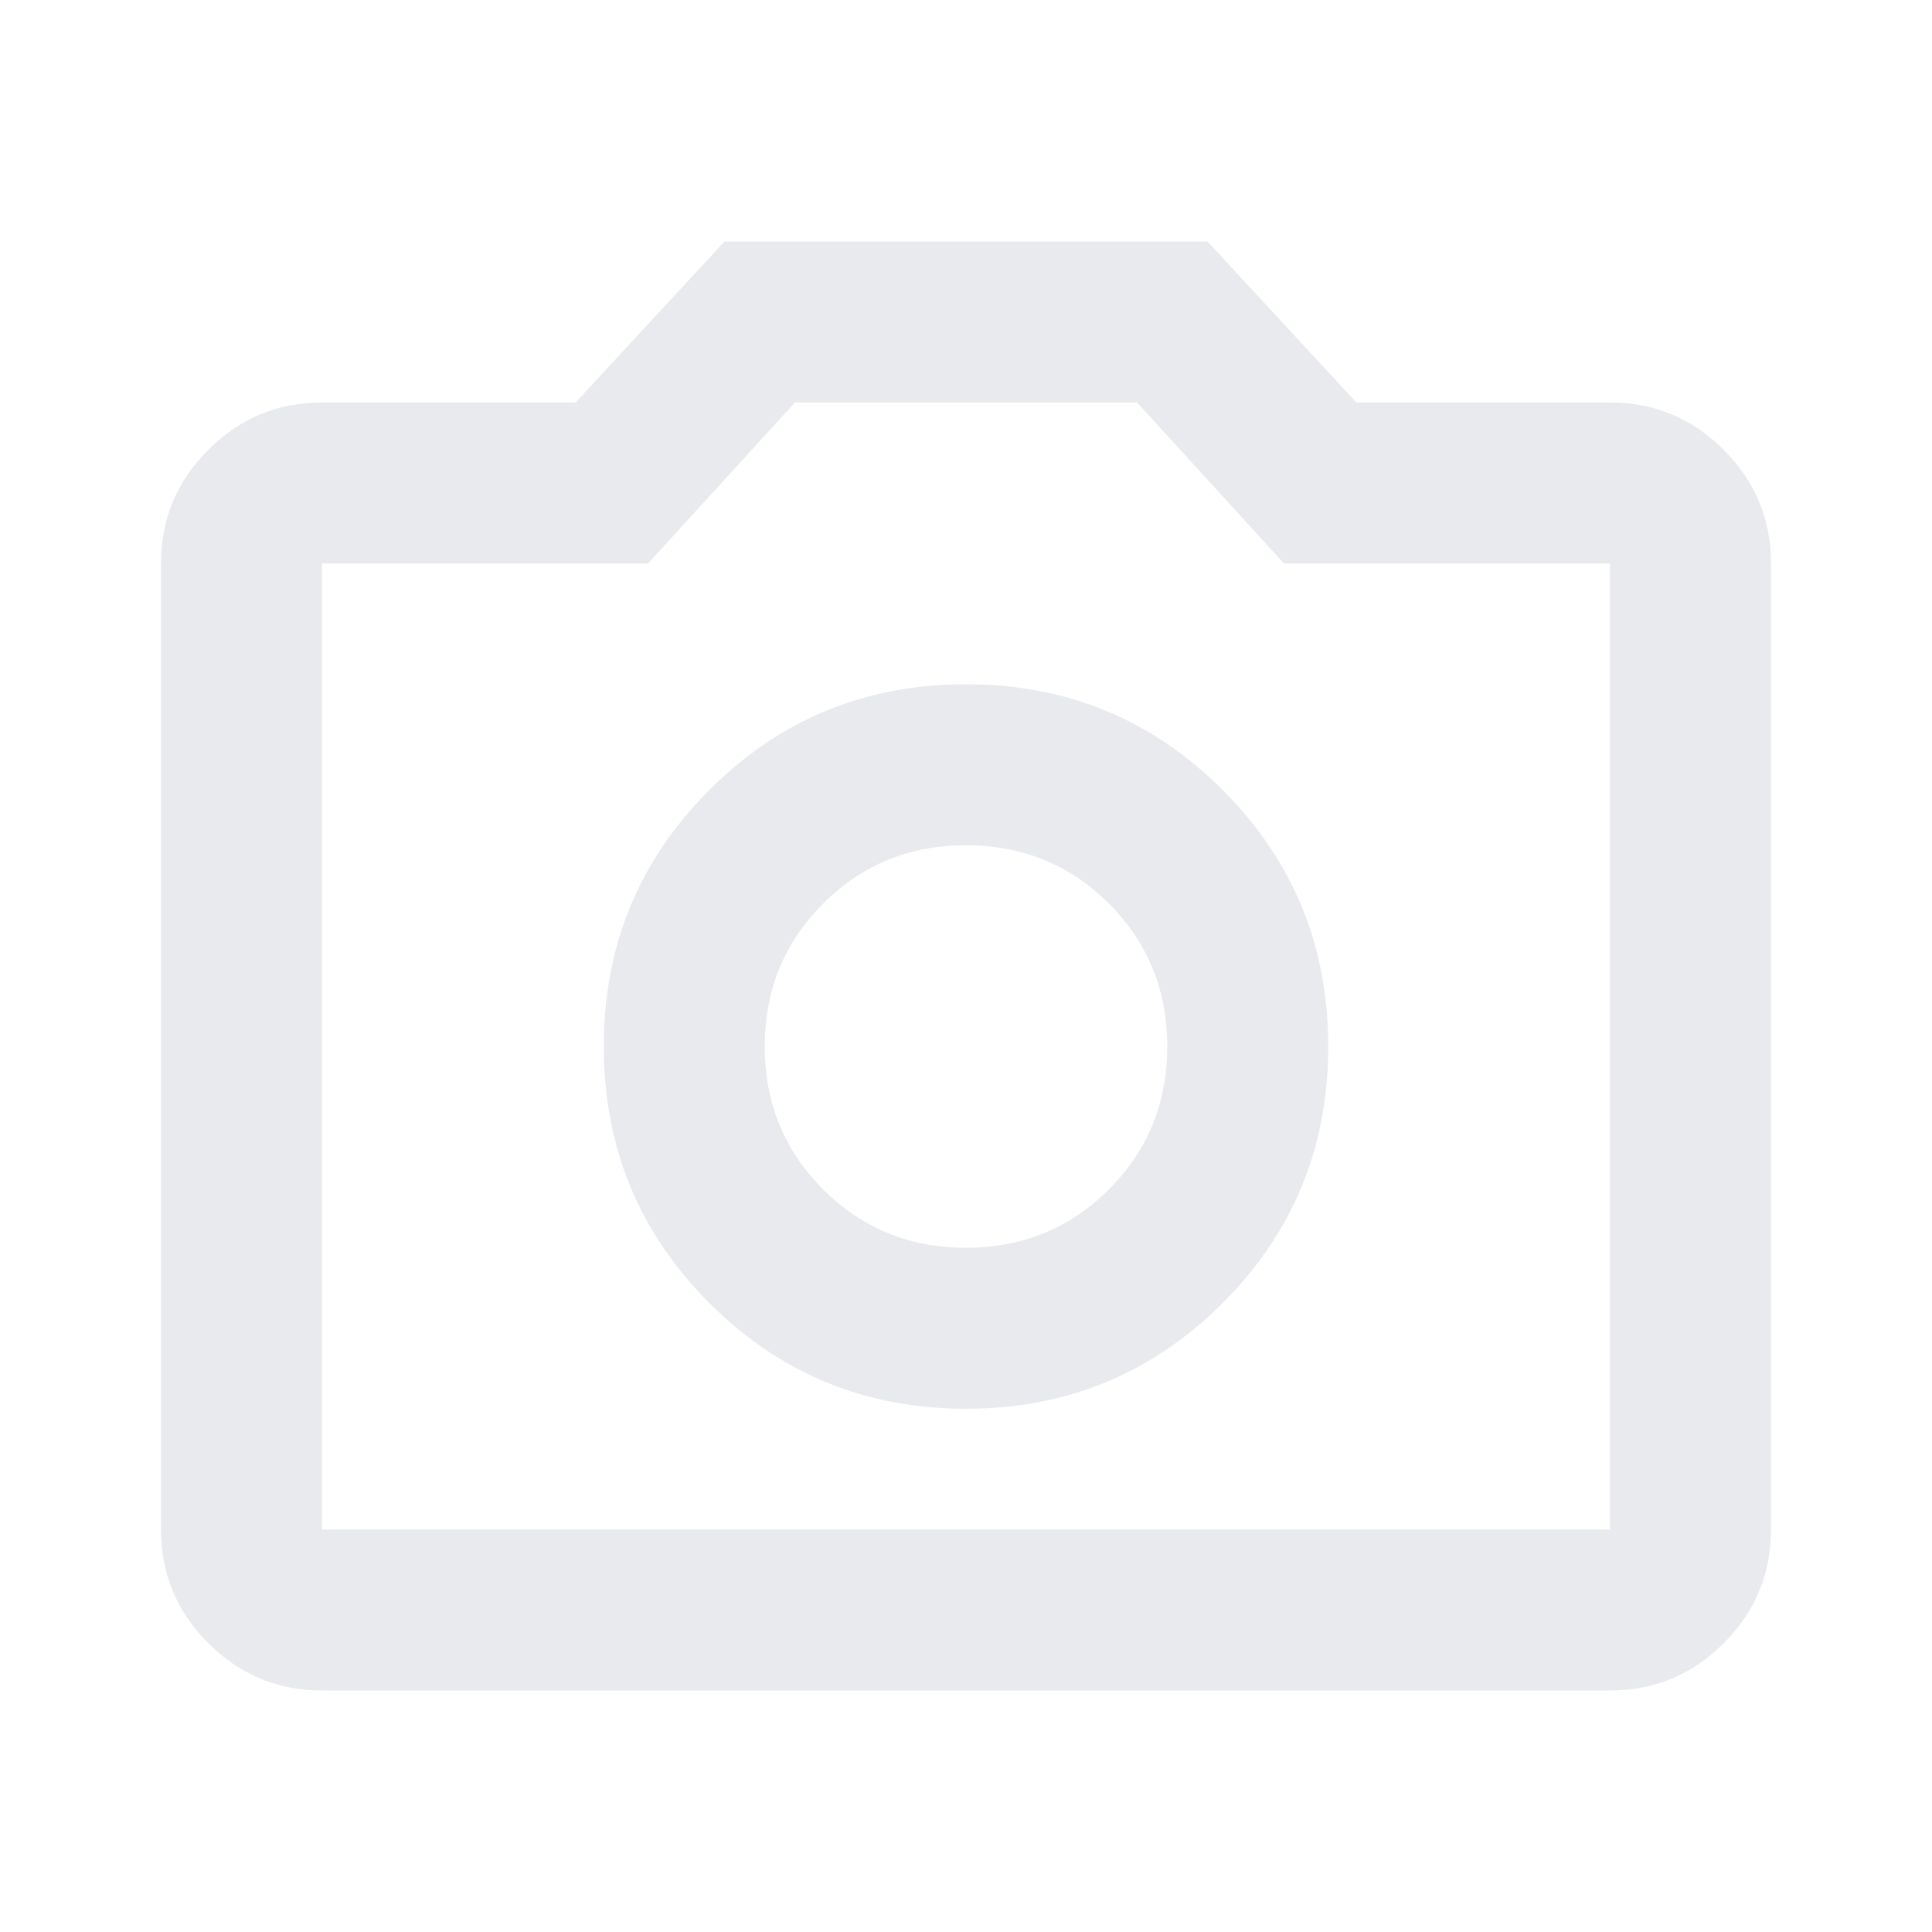
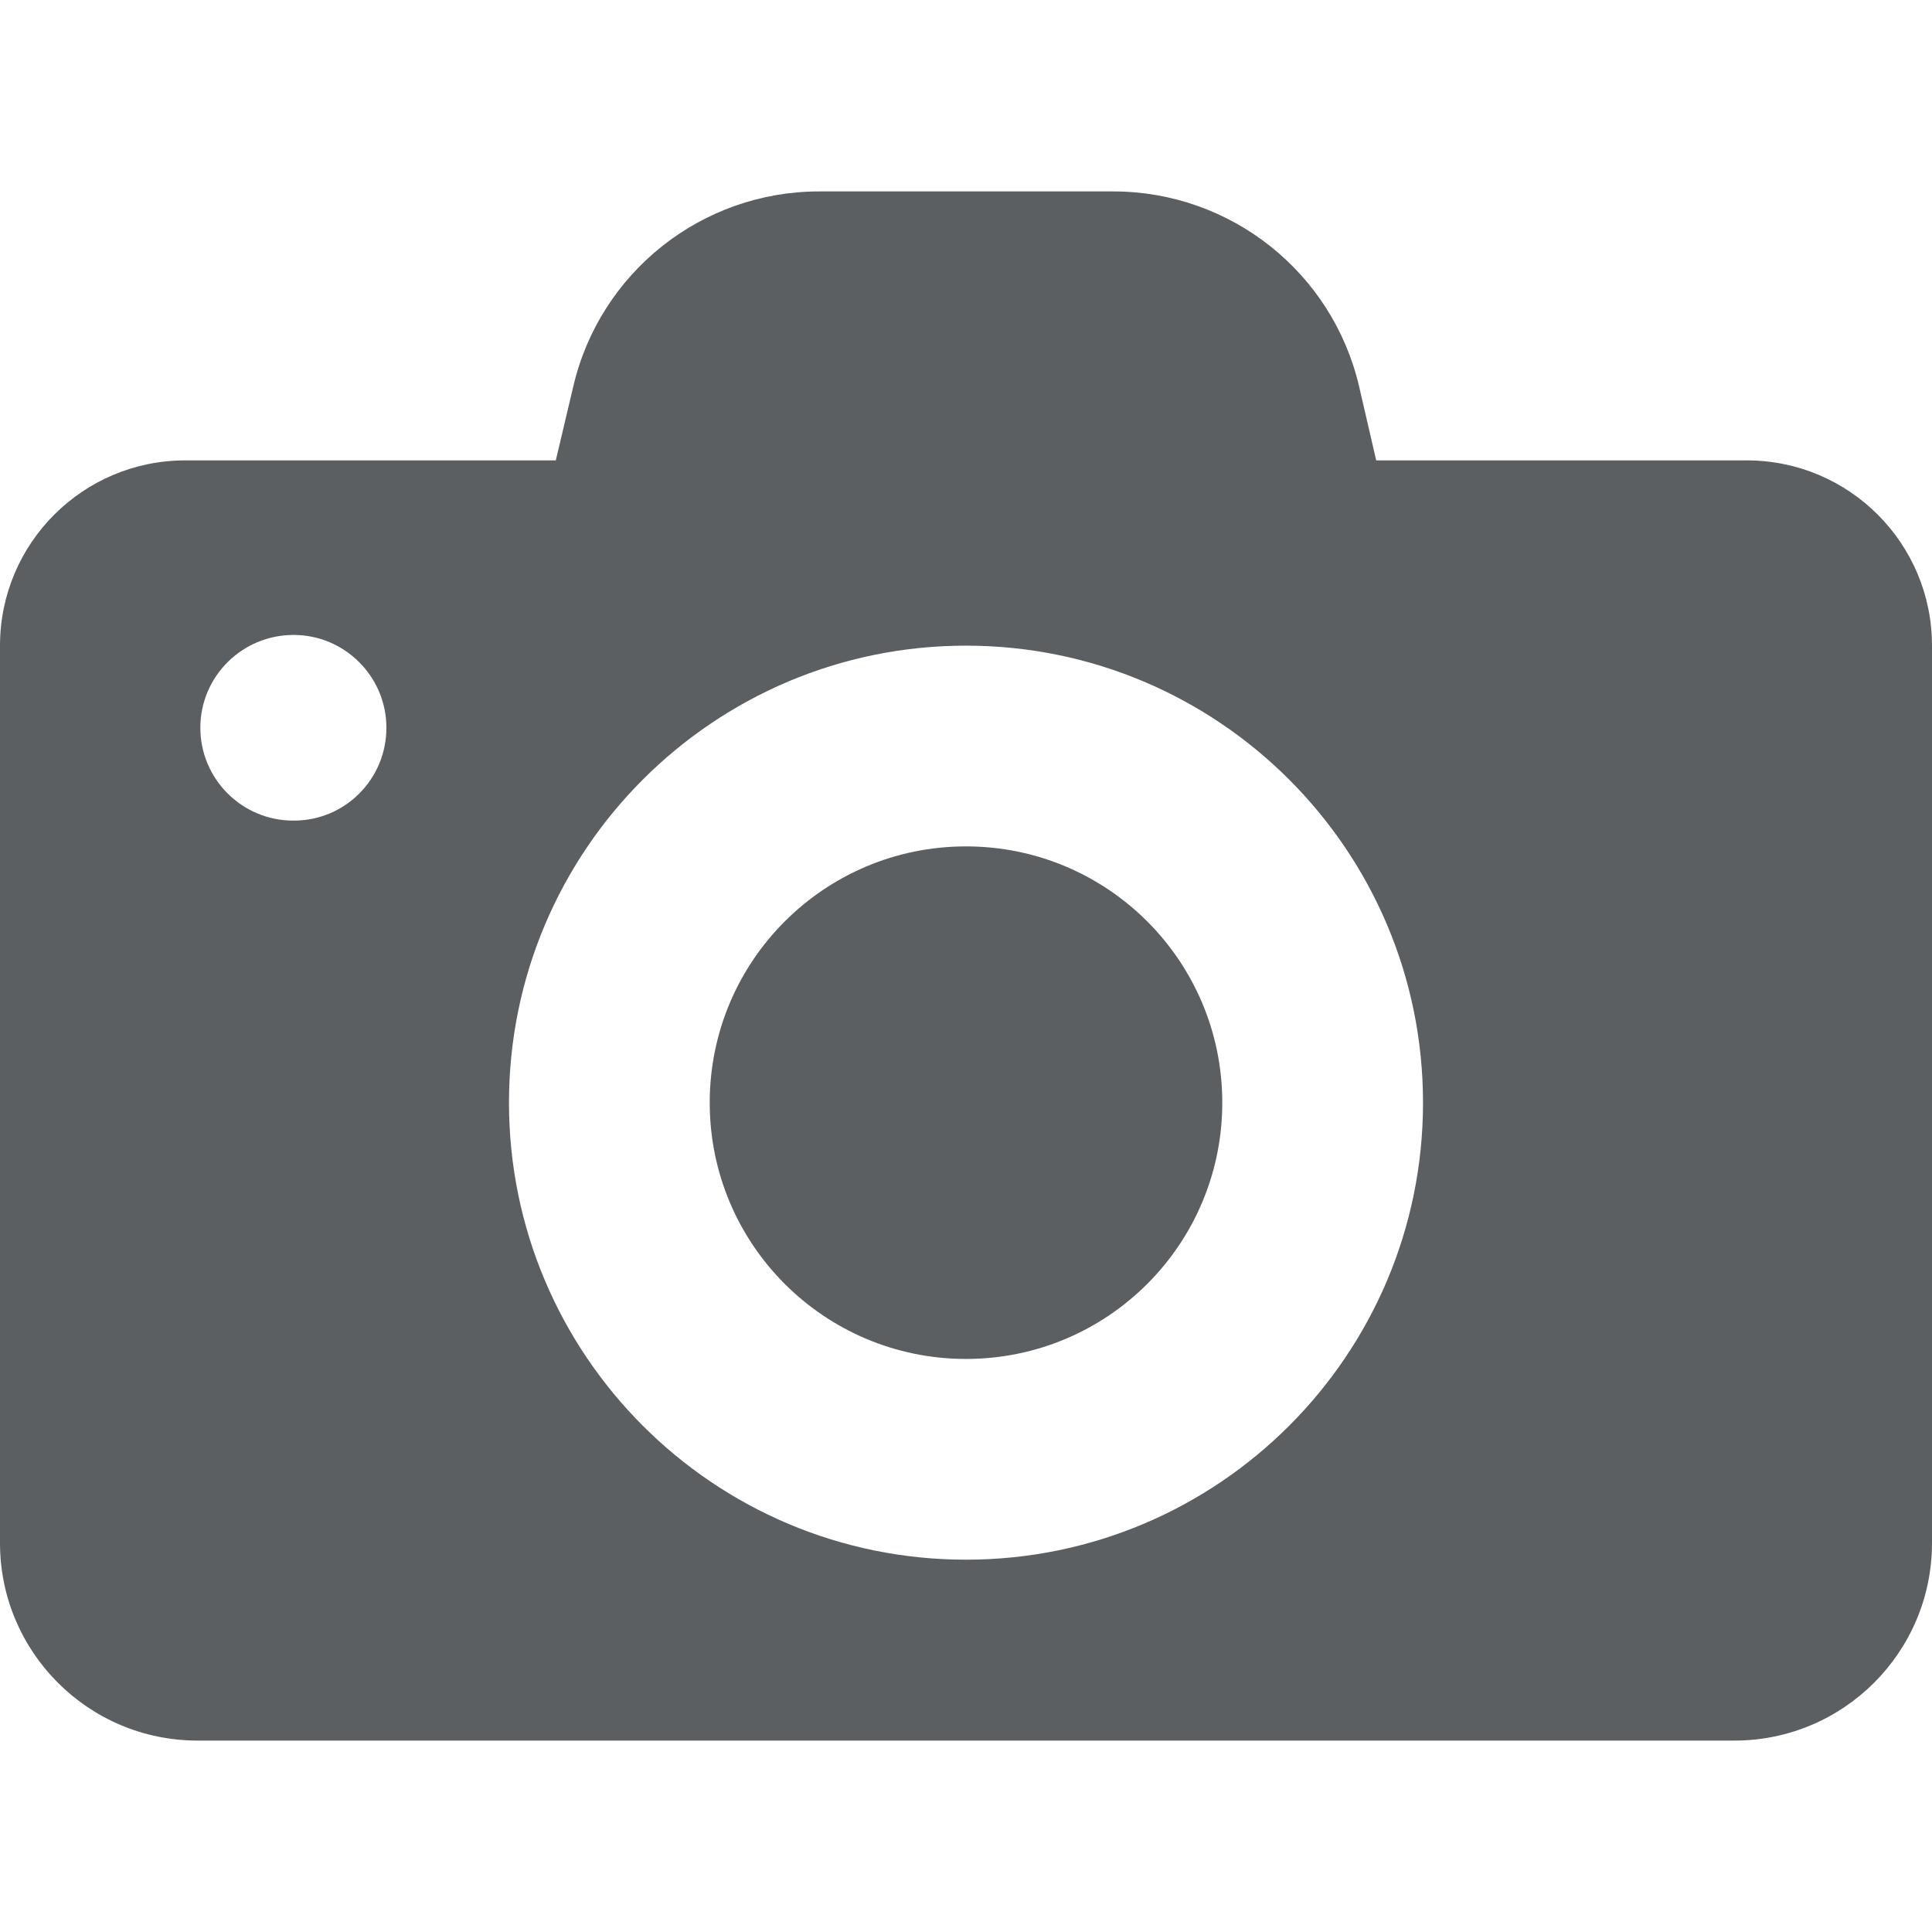
- <svg xmlns="http://www.w3.org/2000/svg" height="24px" viewBox="0 -960 960 960" width="24px" fill="#e8eaed">
-   <path d="M480-260q75 0 127.5-52.5T660-440q0-75-52.5-127.5T480-620q-75 0-127.5 52.5T300-440q0 75 52.5 127.5T480-260Zm0-80q-42 0-71-29t-29-71q0-42 29-71t71-29q42 0 71 29t29 71q0 42-29 71t-71 29ZM160-120q-33 0-56.5-23.5T80-200v-480q0-33 23.5-56.5T160-760h126l74-80h240l74 80h126q33 0 56.5 23.5T880-680v480q0 33-23.5 56.5T800-120H160Zm0-80h640v-480H638l-73-80H395l-73 80H160v480Zm320-240Z" />
+ <svg xmlns="http://www.w3.org/2000/svg" fill="#5C5F62" height="800px" width="800px" version="1.1" id="Capa_1" viewBox="0 0 487 487" xml:space="preserve">
+   <g>
+     <g>
+       <path d="M308.1,277.95c0,35.7-28.9,64.6-64.6,64.6s-64.6-28.9-64.6-64.6s28.9-64.6,64.6-64.6S308.1,242.25,308.1,277.95z     M440.3,116.05c25.8,0,46.7,20.9,46.7,46.7v122.4v103.8c0,27.5-22.3,49.8-49.8,49.8H49.8c-27.5,0-49.8-22.3-49.8-49.8v-103.9    v-122.3l0,0c0-25.8,20.9-46.7,46.7-46.7h93.4l4.4-18.6c6.7-28.8,32.4-49.2,62-49.2h74.1c29.6,0,55.3,20.4,62,49.2l4.3,18.6H440.3z     M97.4,183.45c0-12.9-10.5-23.4-23.4-23.4c-13,0-23.5,10.5-23.5,23.4s10.5,23.4,23.4,23.4C86.9,206.95,97.4,196.45,97.4,183.45z     M358.7,277.95c0-63.6-51.6-115.2-115.2-115.2s-115.2,51.6-115.2,115.2s51.6,115.2,115.2,115.2S358.7,341.55,358.7,277.95z" />
+     </g>
+   </g>
</svg>
